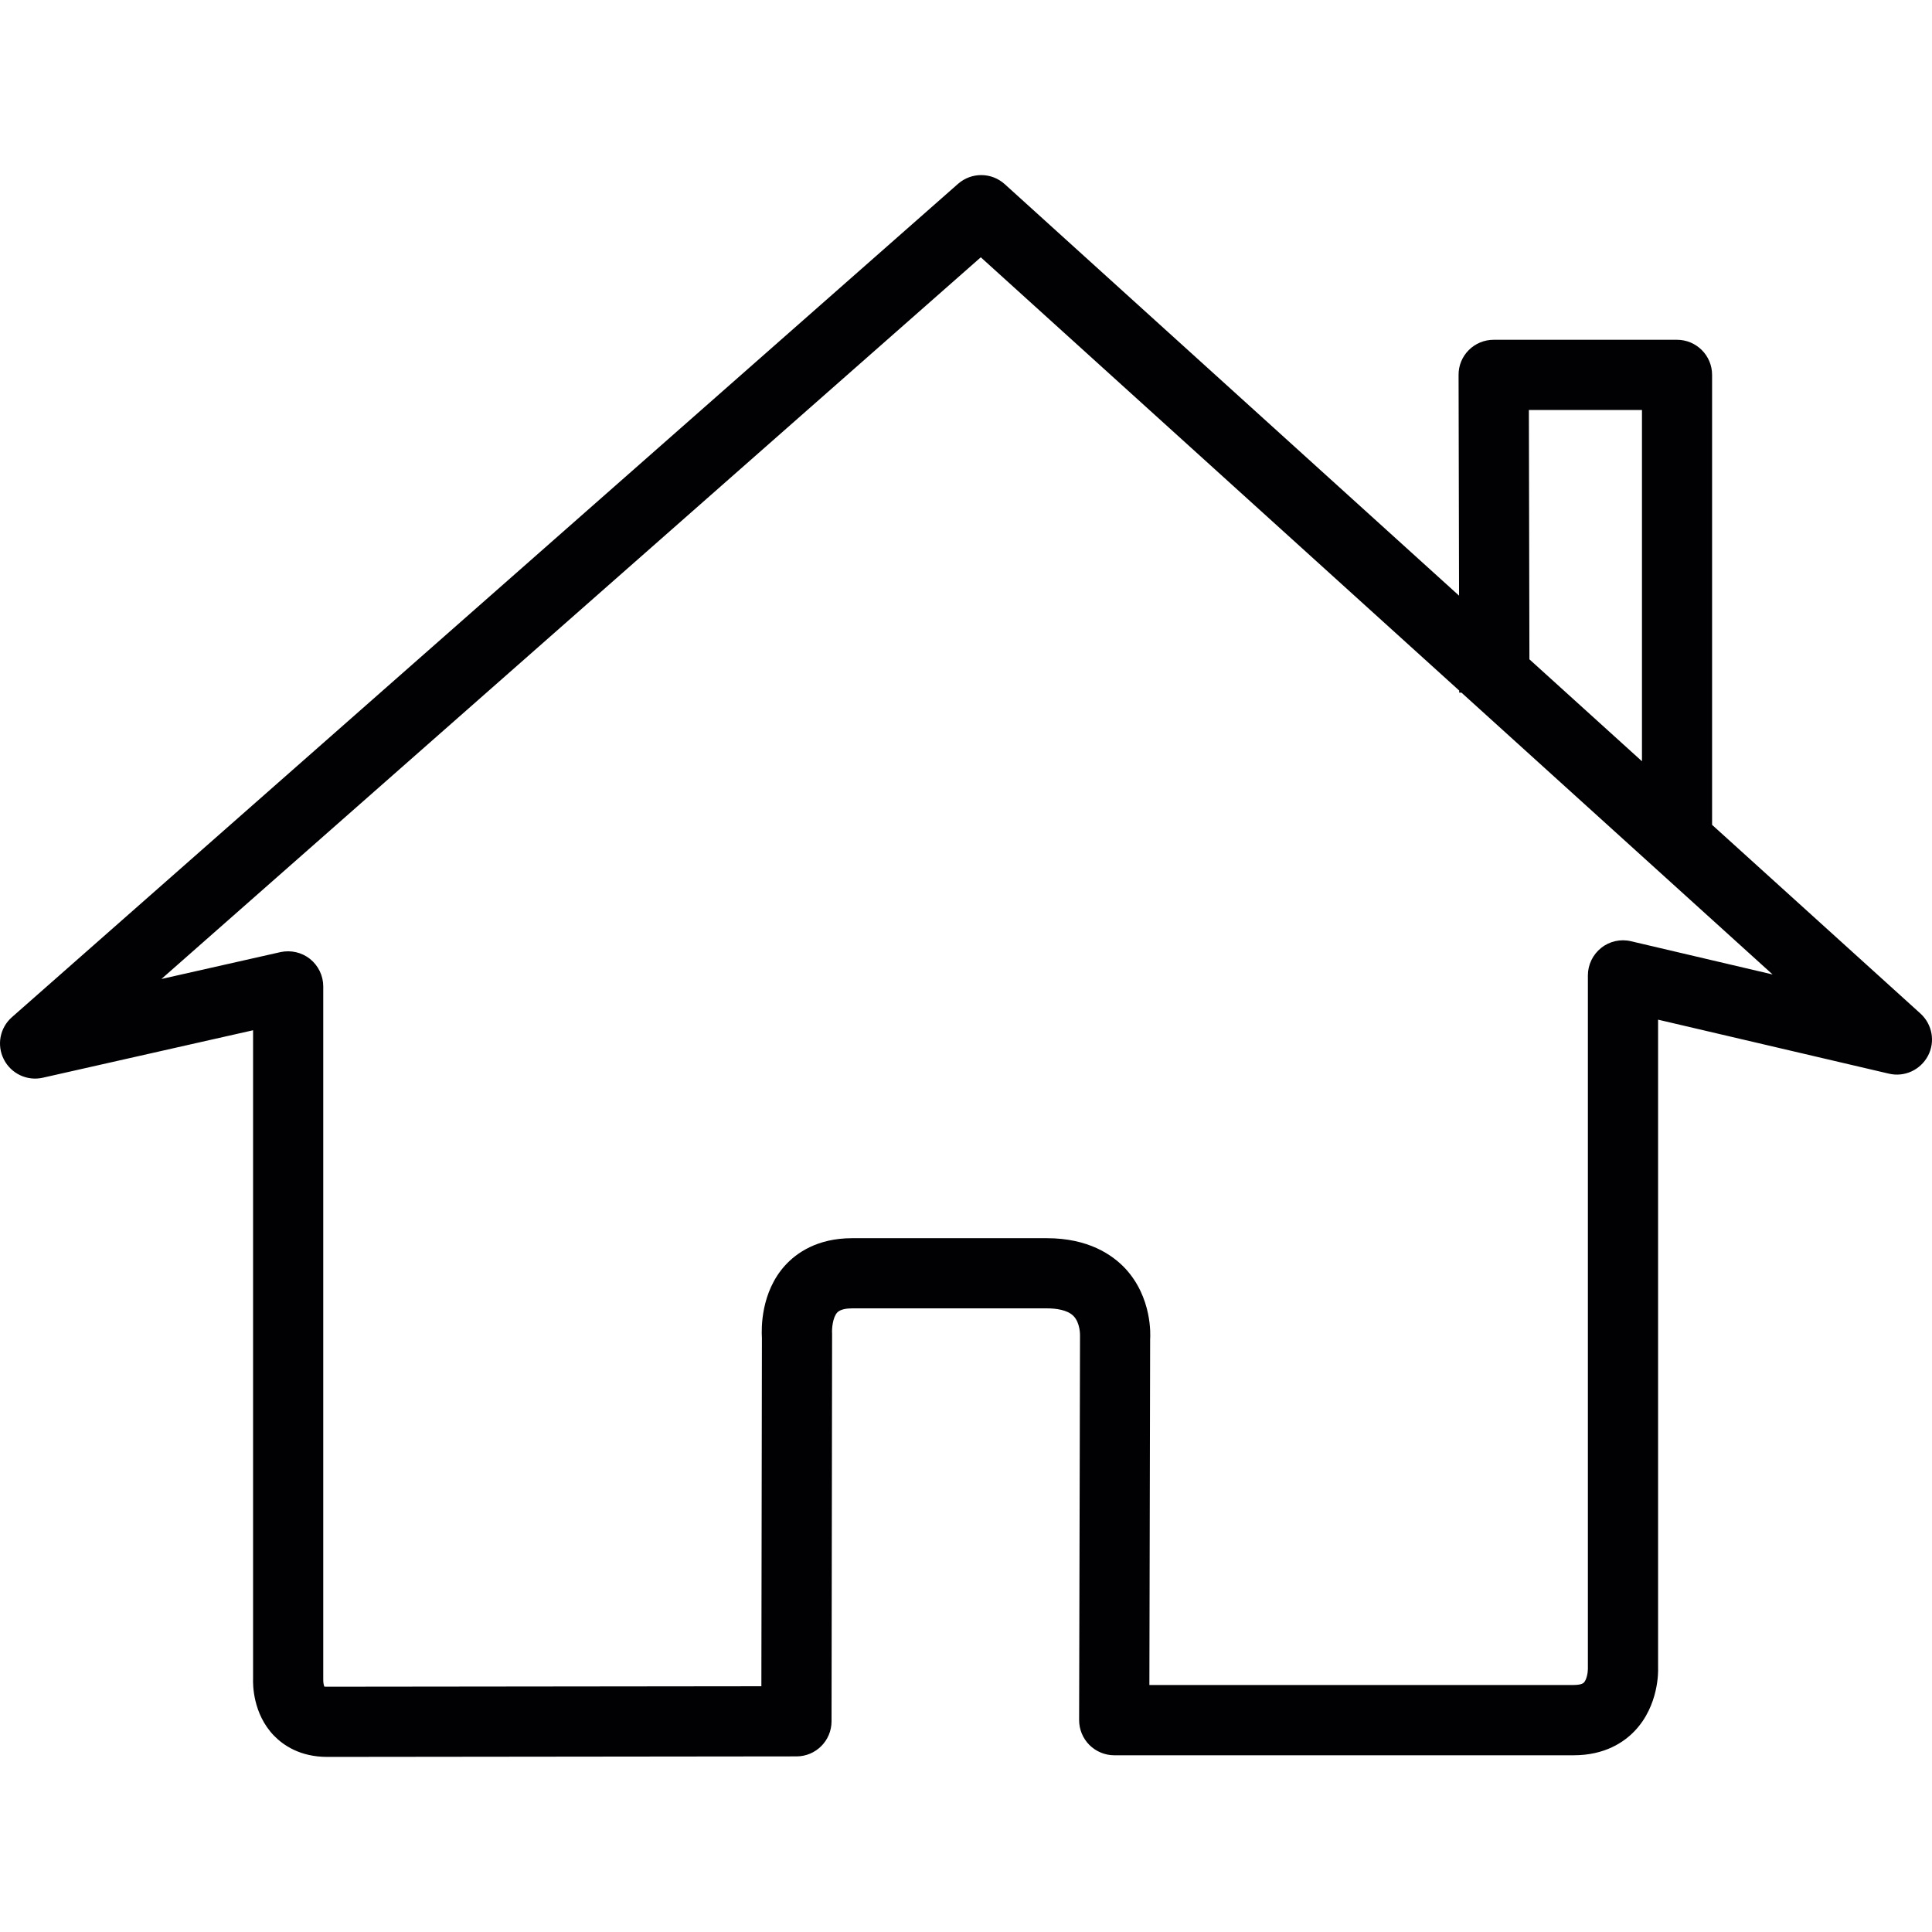
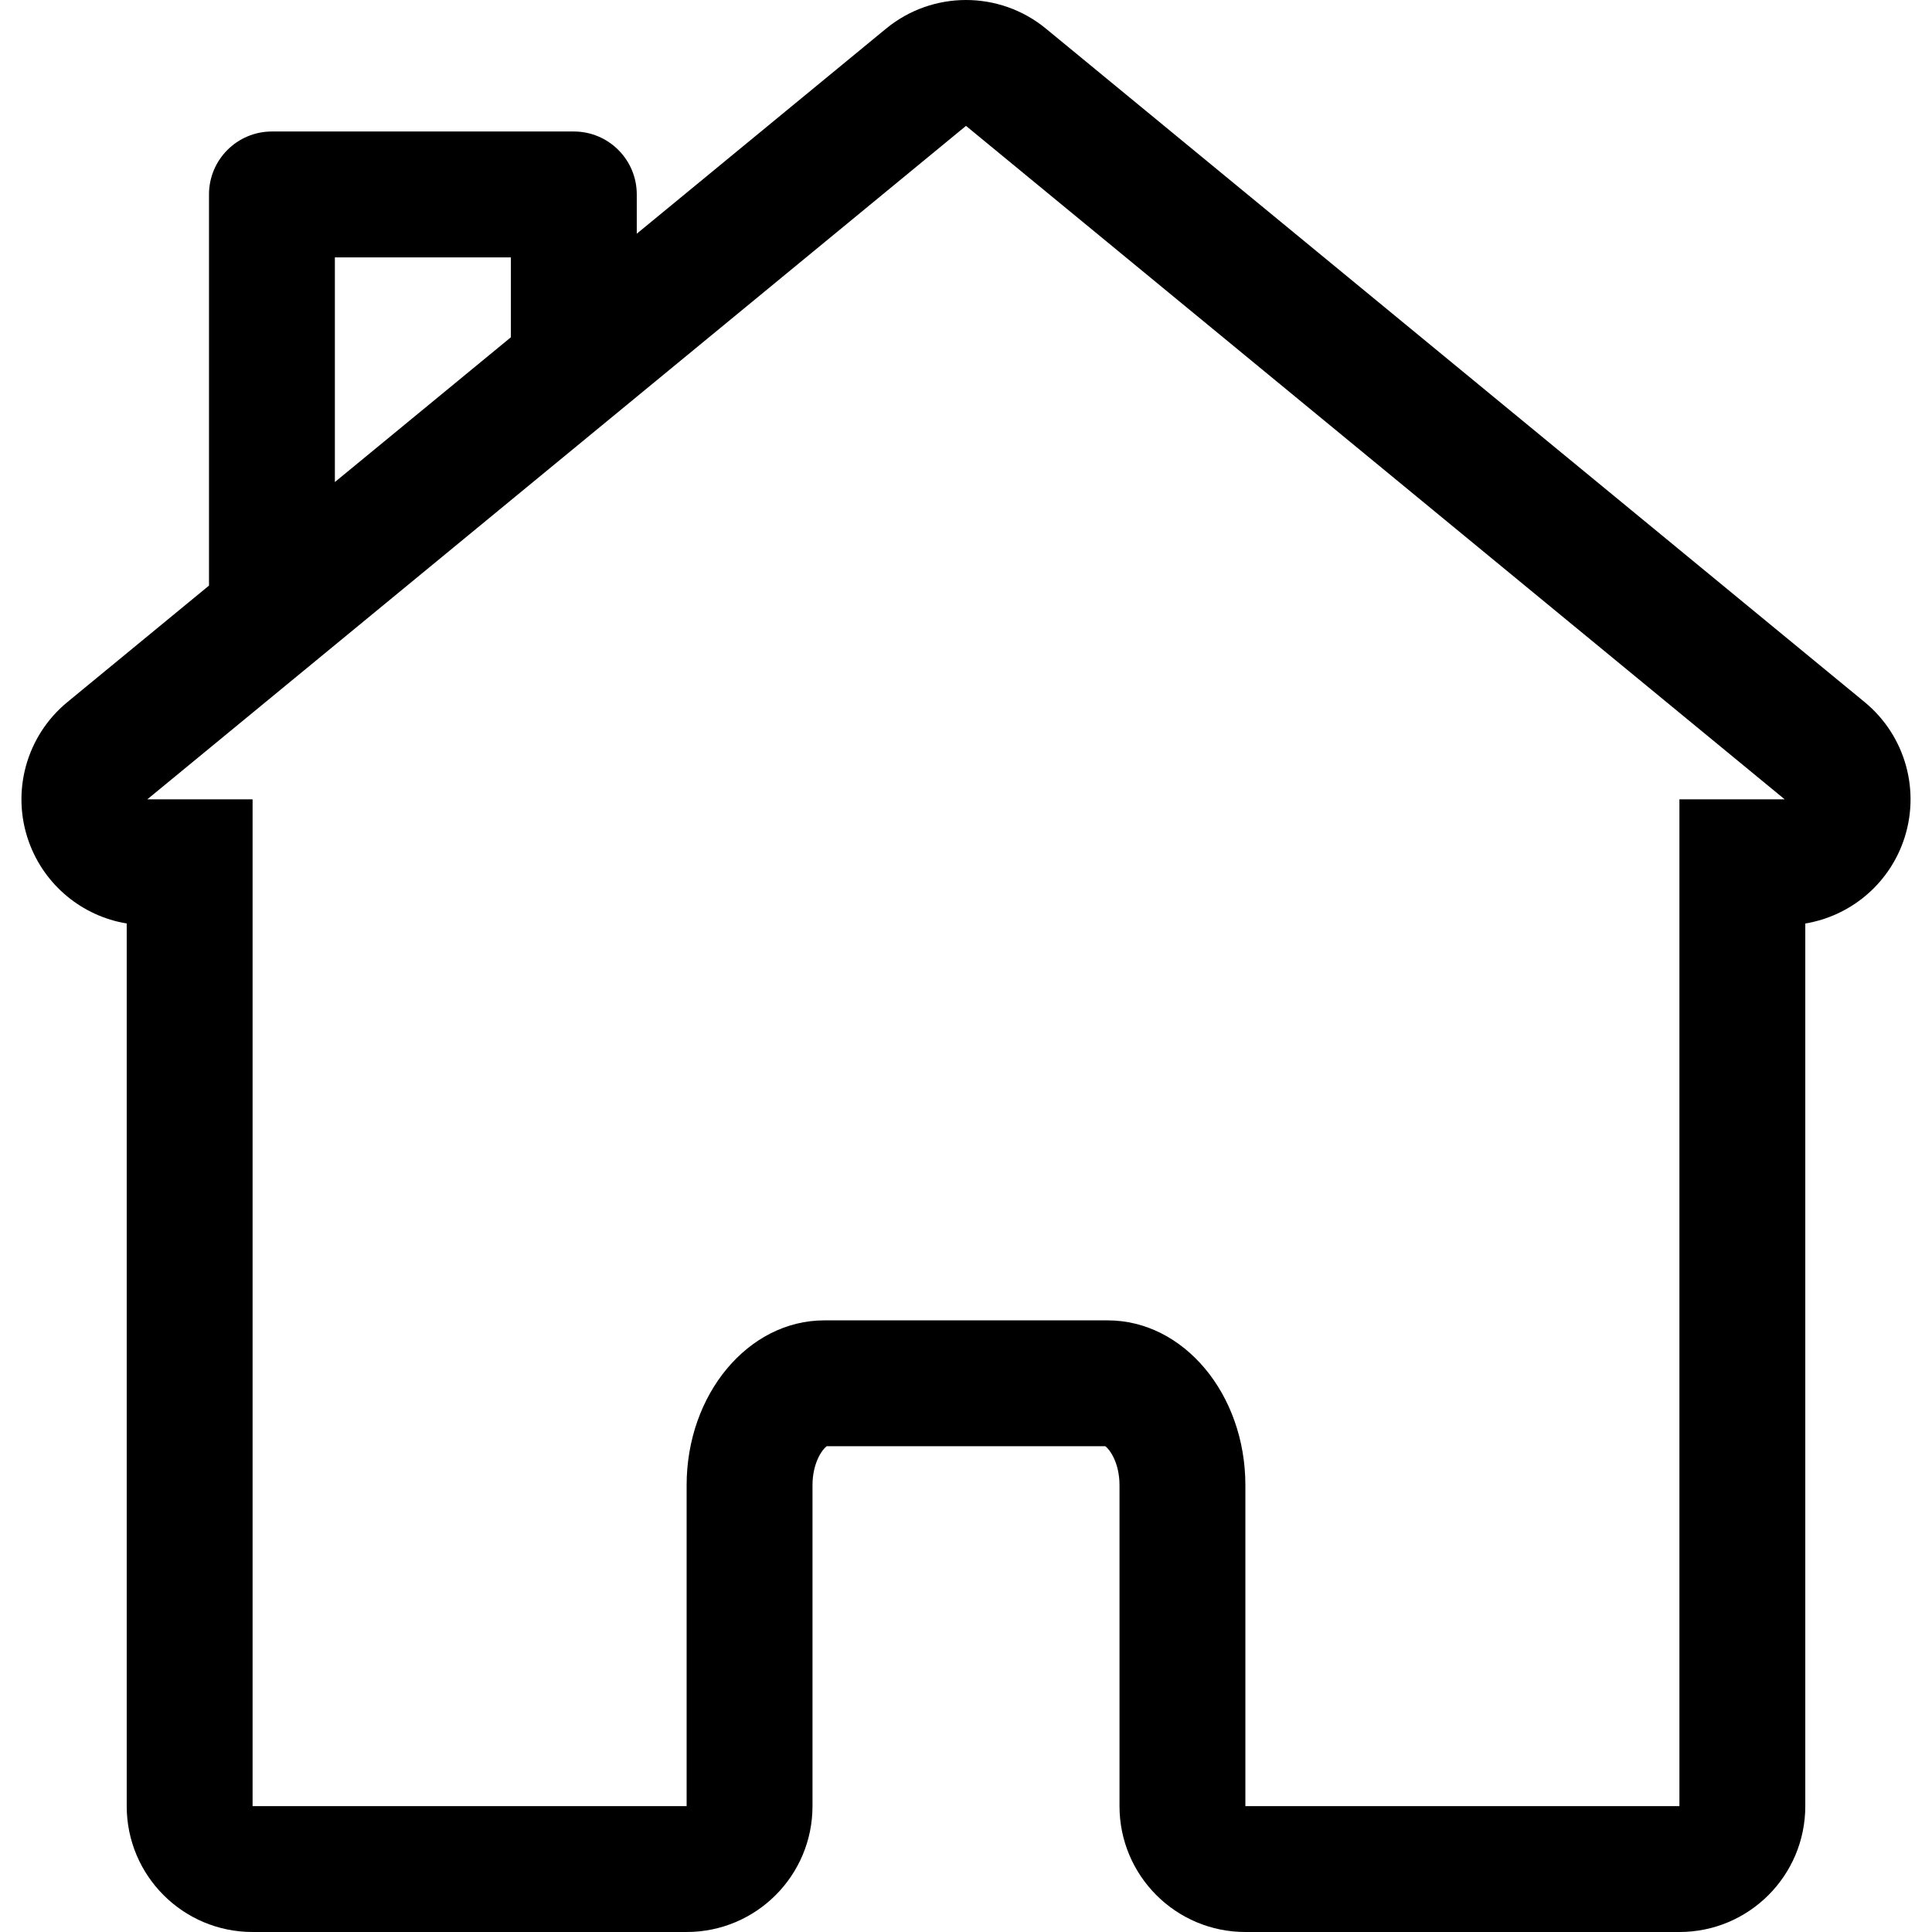
- <svg xmlns="http://www.w3.org/2000/svg" version="1.1" id="Capa_1" x="0px" y="0px" viewBox="0 0 201.865 201.865" style="enable-background:new 0 0 201.865 201.865;" xml:space="preserve">
+ <svg xmlns="http://www.w3.org/2000/svg" version="1.1" id="Layer_1" x="0px" y="0px" viewBox="0 0 460.45 460.45" style="enable-background:new 0 0 460.45 460.45;" xml:space="preserve">
  <g>
-     <path style="fill:#010002;" d="M200.65,105.892l-21.763-19.709V39.168c0-2.026-1.643-3.665-3.665-3.665h-19.158   c-0.973,0-1.908,0.383-2.598,1.074c-0.691,0.691-1.077,1.625-1.066,2.602l0.05,23.059l-47.466-42.993   c-1.389-1.256-3.482-1.267-4.889-0.032L1.247,106.278c-1.263,1.109-1.61,2.924-0.841,4.42c0.759,1.485,2.434,2.28,4.066,1.908   l21.971-4.96v67.758c-0.021,0.591-0.032,3.647,2.18,5.944c0.981,1.009,2.738,2.222,5.569,2.222c5.282,0,49.027-0.054,49.027-0.054   c2.029,0,3.661-1.643,3.665-3.665l0.057-40.509c-0.036-0.472,0.05-1.671,0.537-2.205c0.329-0.351,1.034-0.433,1.557-0.433h20.353   c0.913,0,2.147,0.147,2.781,0.805c0.698,0.716,0.687,1.961,0.676,2.154l-0.093,40.058c0,0.97,0.379,1.904,1.07,2.598   c0.687,0.687,1.632,1.081,2.598,1.081h48.003c3.264,0,5.268-1.378,6.363-2.527c2.559-2.663,2.473-6.313,2.459-6.564V106.54   l24.111,5.64c1.643,0.39,3.307-0.39,4.091-1.868C202.225,108.834,201.896,107.019,200.65,105.892z M159.744,42.836h11.817v36.705   l-11.76-10.651L159.744,42.836z M170.409,98.344c-1.081-0.258-2.24,0-3.11,0.698c-0.873,0.694-1.389,1.754-1.389,2.874v72.486   c0,0.394-0.143,1.12-0.419,1.403c-0.225,0.222-0.762,0.251-1.07,0.251h-44.328l0.079-36.129c0.032-0.44,0.218-4.366-2.609-7.401   c-1.356-1.435-3.858-3.153-8.181-3.153H89.029c-3.654,0-5.83,1.557-7.011,2.859c-2.516,2.788-2.473,6.524-2.409,7.573   l-0.057,36.383c-10.629,0.011-41.017,0.05-45.366,0.05c-0.132,0-0.215-0.007-0.268-0.007c-0.007,0-0.018,0-0.025,0   c-0.068-0.147-0.118-0.426-0.118-0.676v-72.493c0-1.113-0.515-2.169-1.381-2.867c-0.873-0.694-2.015-0.948-3.096-0.712   l-12.433,2.806l85.613-75.406l49.986,45.269v0.218h0.236l32.51,29.447L170.409,98.344z" />
+     <g>
+       <path d="M444.396,167.33L249.284,6.831C243.747,2.277,236.986,0,230.225,0s-13.522,2.277-19.058,6.831L151.76,55.699V46.34    c0-8.284-6.716-15-15-15H64.81c-8.284,0-15,6.716-15,15v93.223L16.055,167.33c-9.781,8.046-13.456,21.369-9.182,33.291    c3.711,10.354,12.723,17.715,23.325,19.473V430.45c0,16.569,13.432,30,30,30h103.443c16.568,0,30-13.431,30-30v-76.474    c0-5.316,2.297-8.485,3.368-9.296h66.432c1.071,0.811,3.368,3.98,3.368,9.296v76.474c0,16.569,13.431,30,30,30h103.443    c16.569,0,30-13.431,30-30V220.095c10.603-1.757,19.614-9.119,23.325-19.473C457.852,188.699,454.177,175.377,444.396,167.33z     M79.81,61.341h41.95v19.037l-41.95,34.508V61.341z M400.253,190.499v239.952H296.809v-76.474    c0-21.703-14.693-39.296-32.818-39.296H196.46c-18.125,0-32.818,17.594-32.818,39.296v76.474H60.198V190.499H35.113L230.225,30    l195.112,160.499H400.253z" />
+     </g>
  </g>
  <g>
</g>
  <g>
</g>
  <g>
</g>
  <g>
</g>
  <g>
</g>
  <g>
</g>
  <g>
</g>
  <g>
</g>
  <g>
</g>
  <g>
</g>
  <g>
</g>
  <g>
</g>
  <g>
</g>
  <g>
</g>
  <g>
</g>
</svg>
